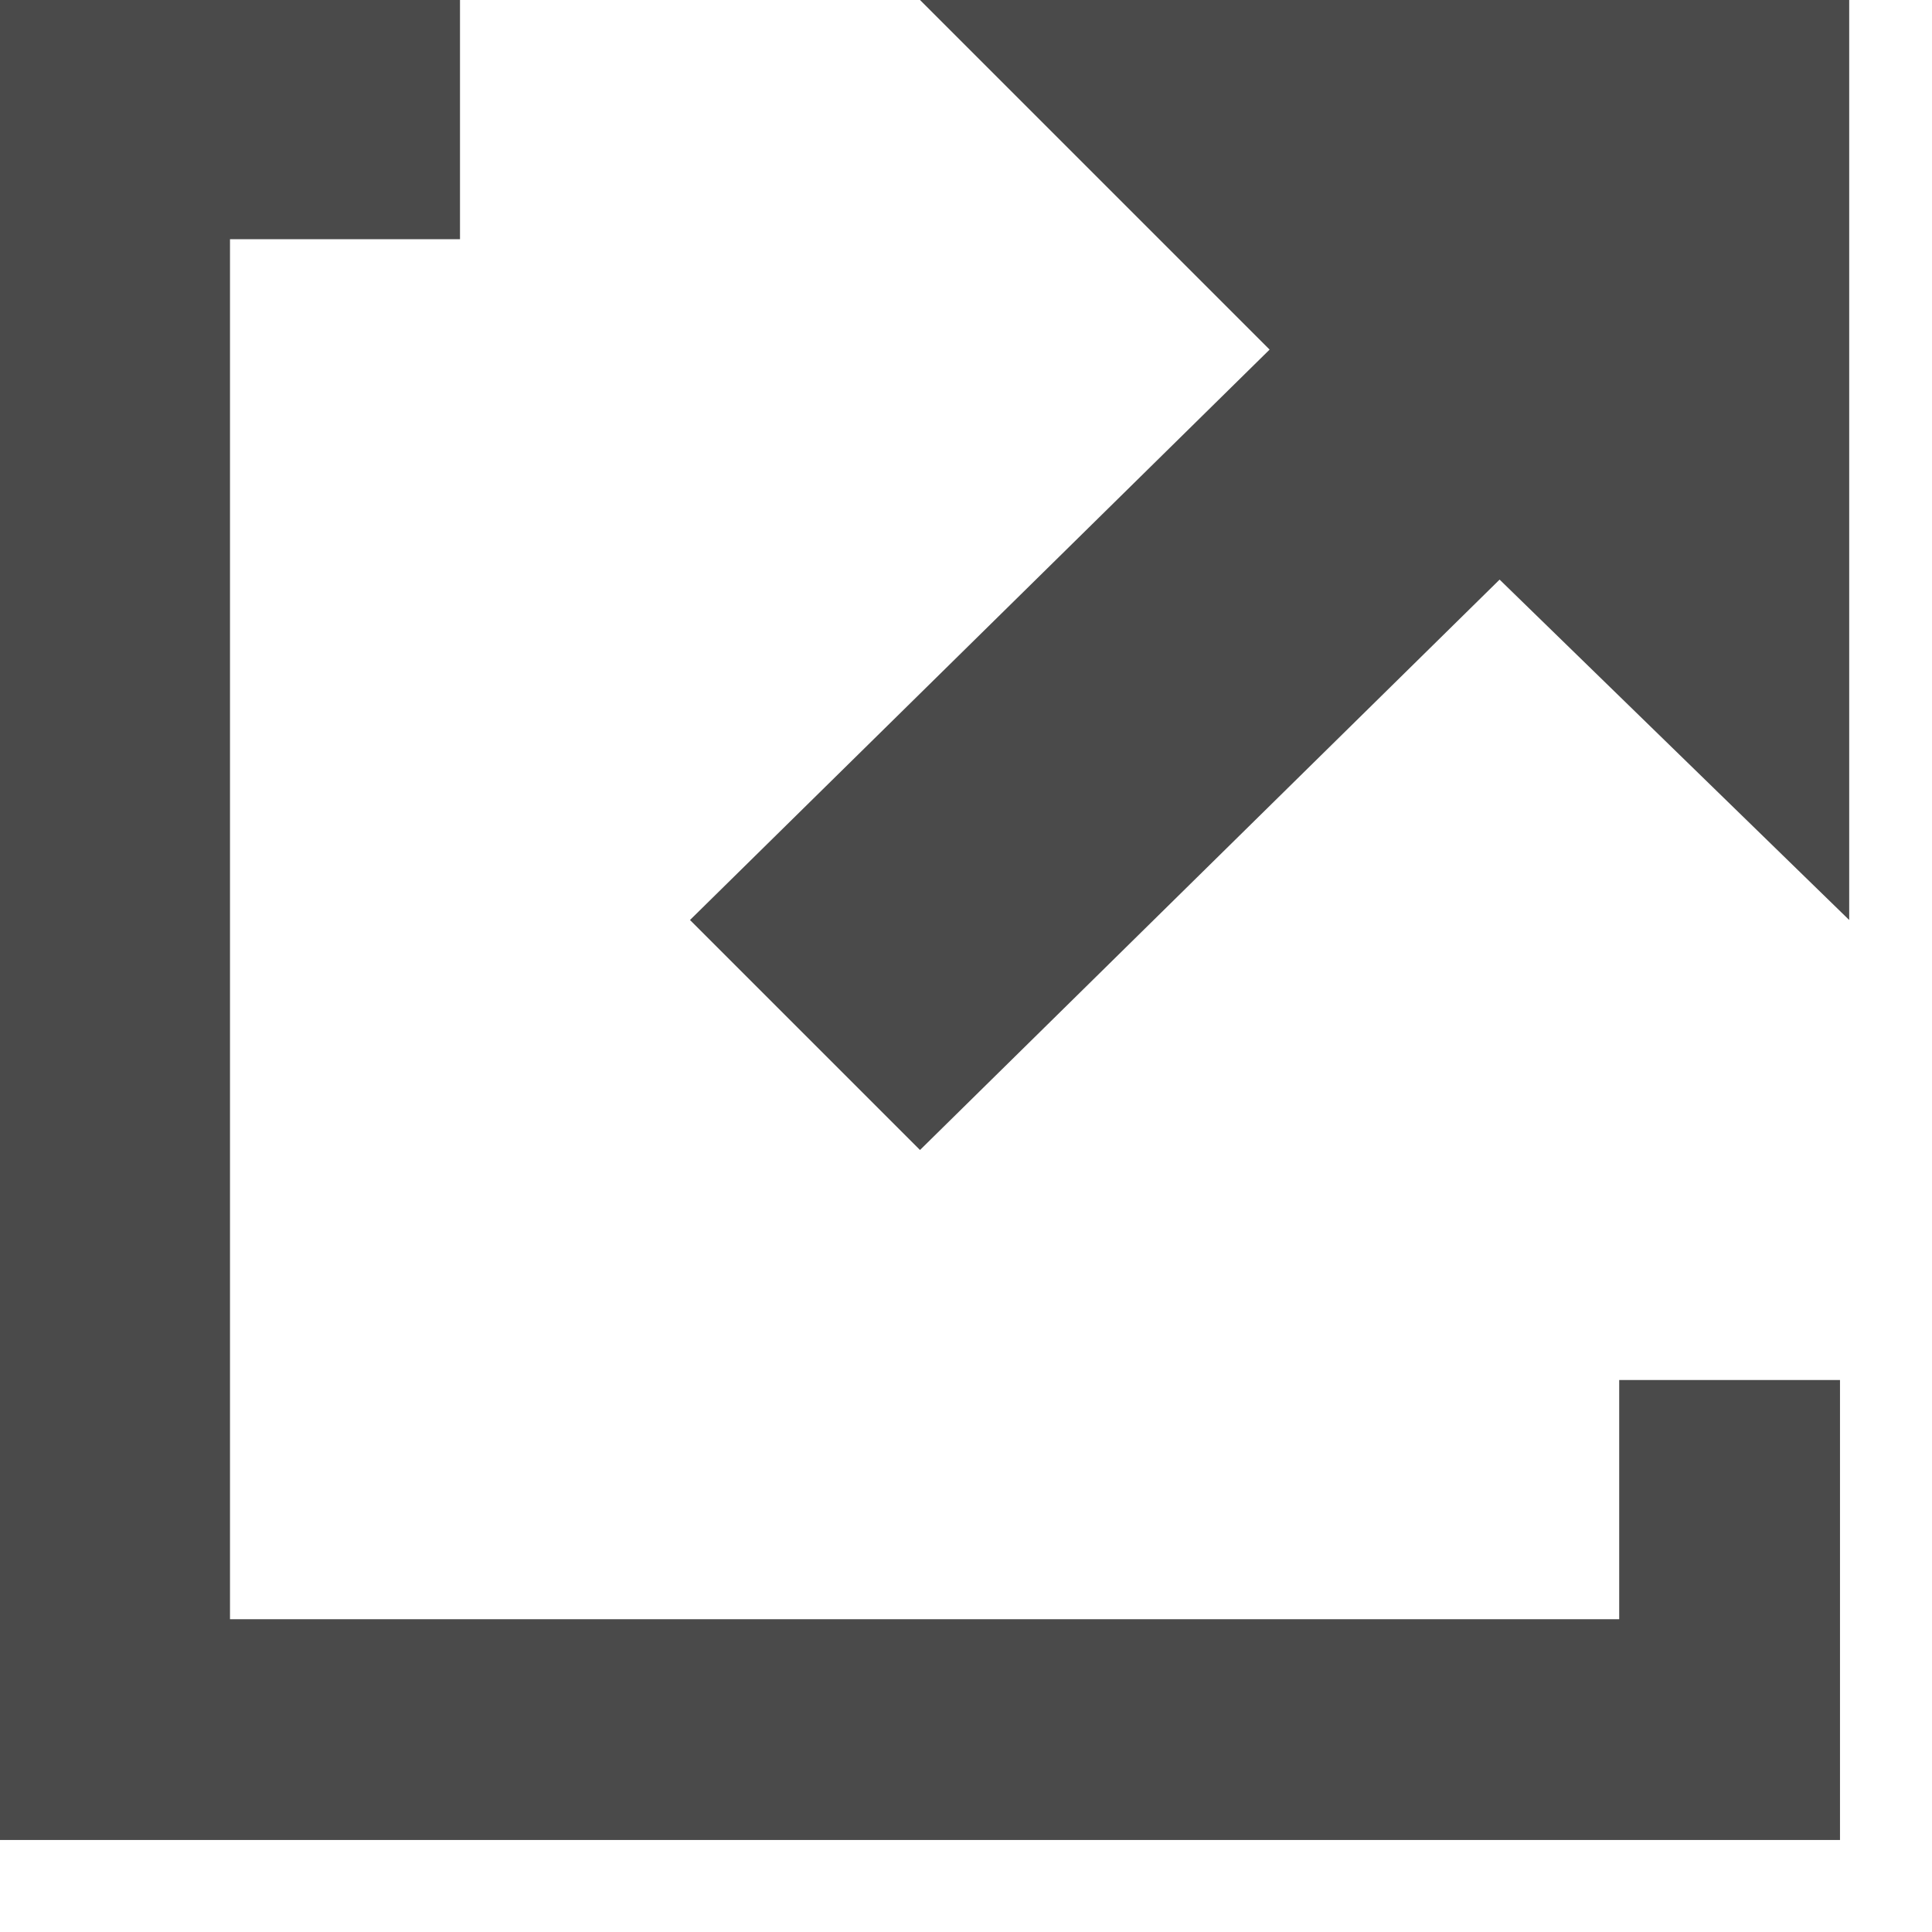
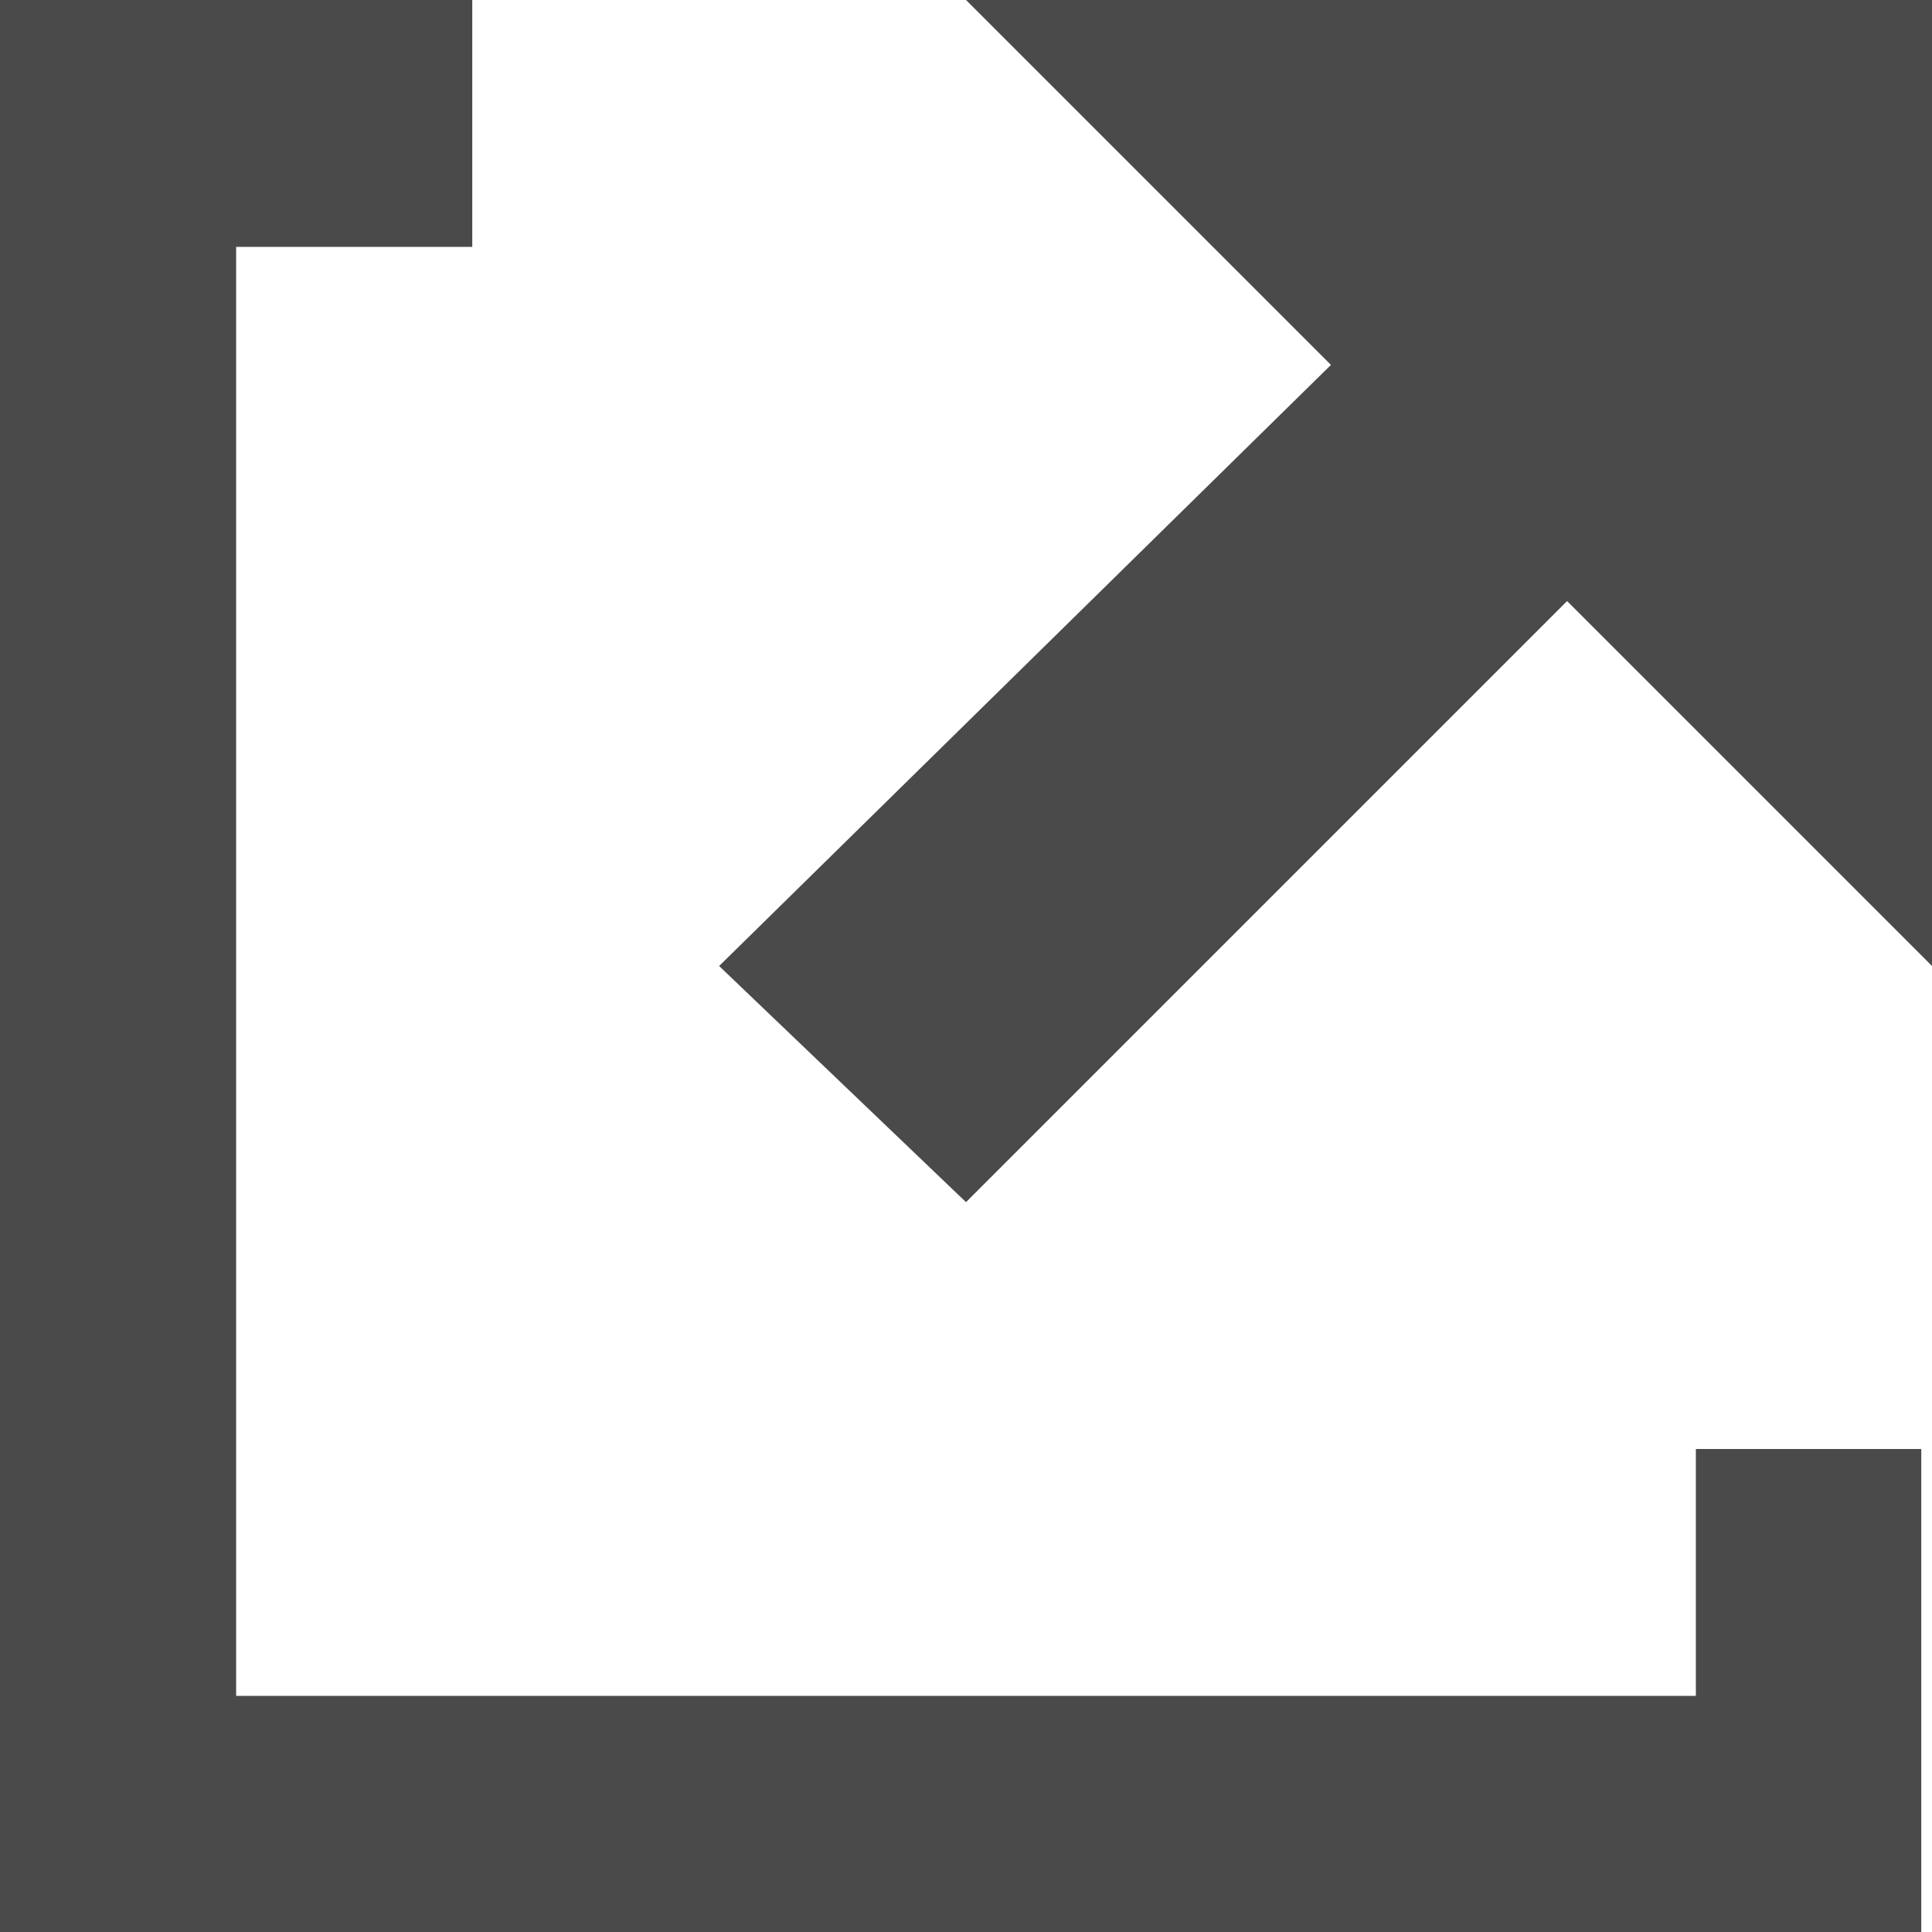
- <svg xmlns="http://www.w3.org/2000/svg" viewBox="0 0 21 21">
-   <path d="M0 0v20h20v-5h-2.4v2.6H2.5v-15H5V0H0zm10 0l3.8 3.8L7.5 10l2.5 2.5 6.3-6.2 3.8 3.7V0H10z" fill="#4A4A4A" fill-rule="nonzero" />
+ <svg xmlns="http://www.w3.org/2000/svg" version="1.1" id="Layer_1" x="0px" y="0px" viewBox="0 0 18 18" style="enable-background:new 0 0 18 18;" xml:space="preserve">
+   <style type="text/css">
+ 	.st0{fill:#4A4A4A;}
+ </style>
+   <path class="st0" d="M0,0v18h17.9v-4.5h-2.1v2.3H2.2V2.3h2.2V0H0z M9,0l3.4,3.4L6.7,9L9,11.2l5.6-5.6L18,9V0H9z" />
</svg>
